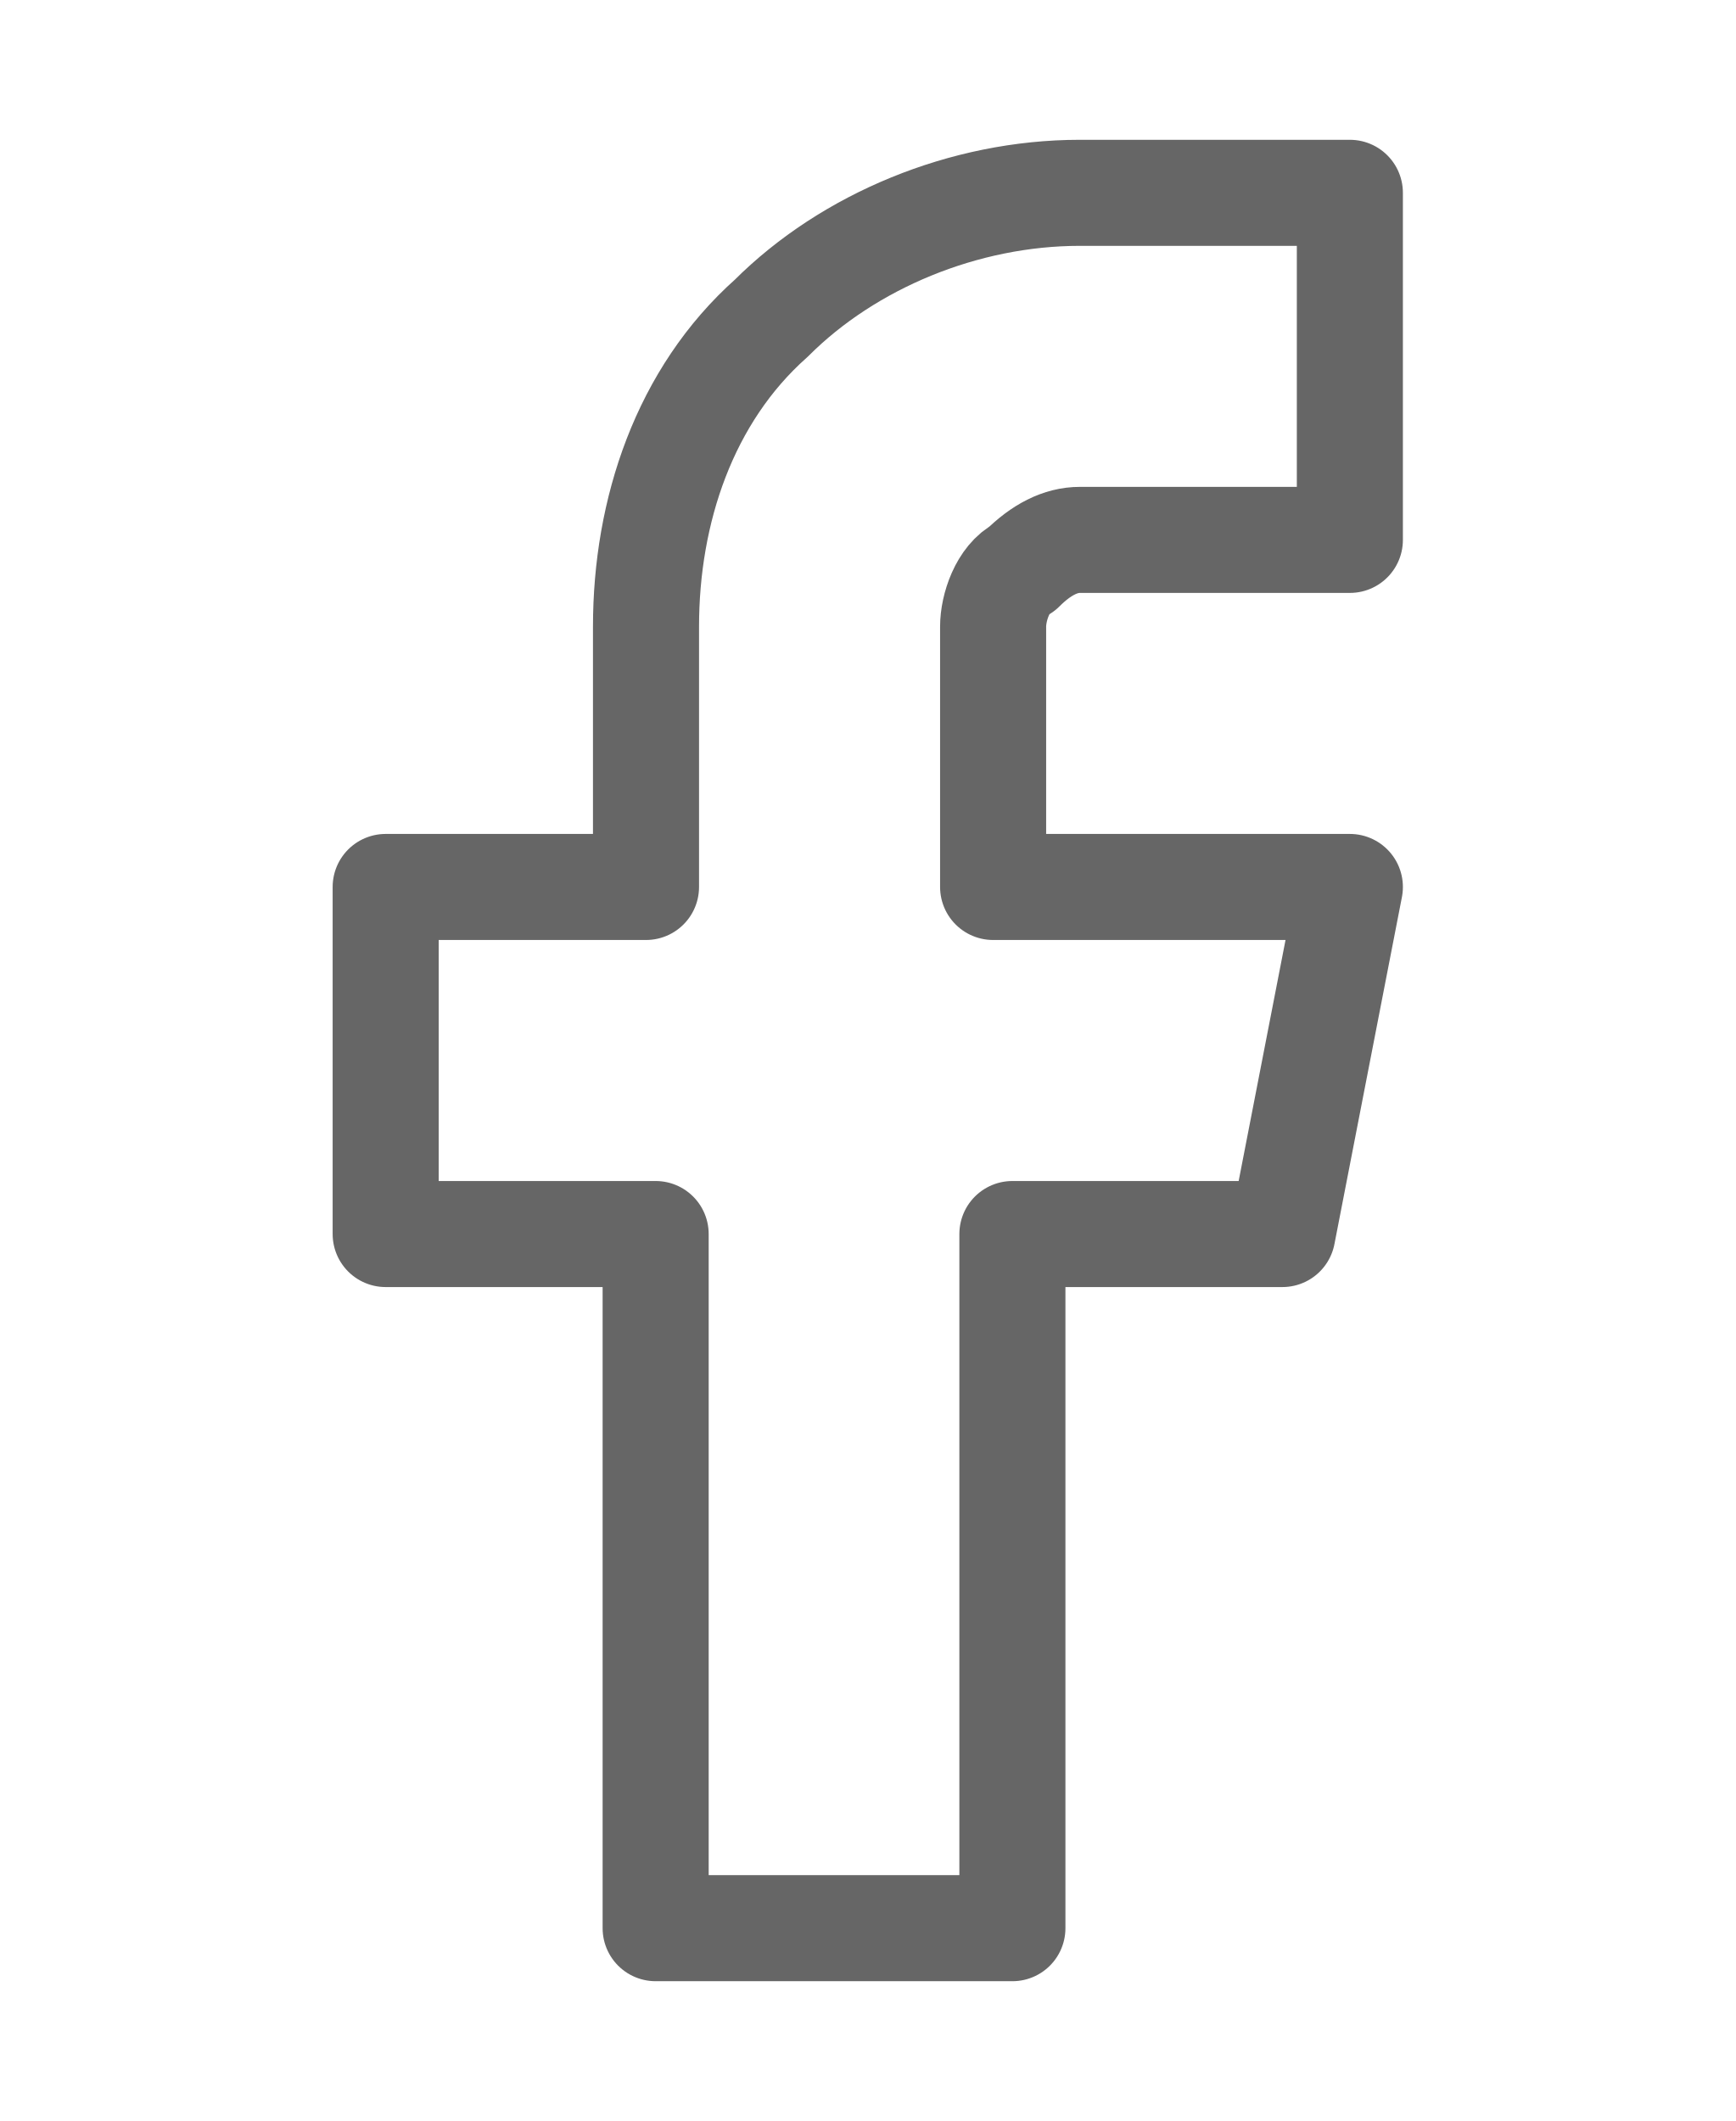
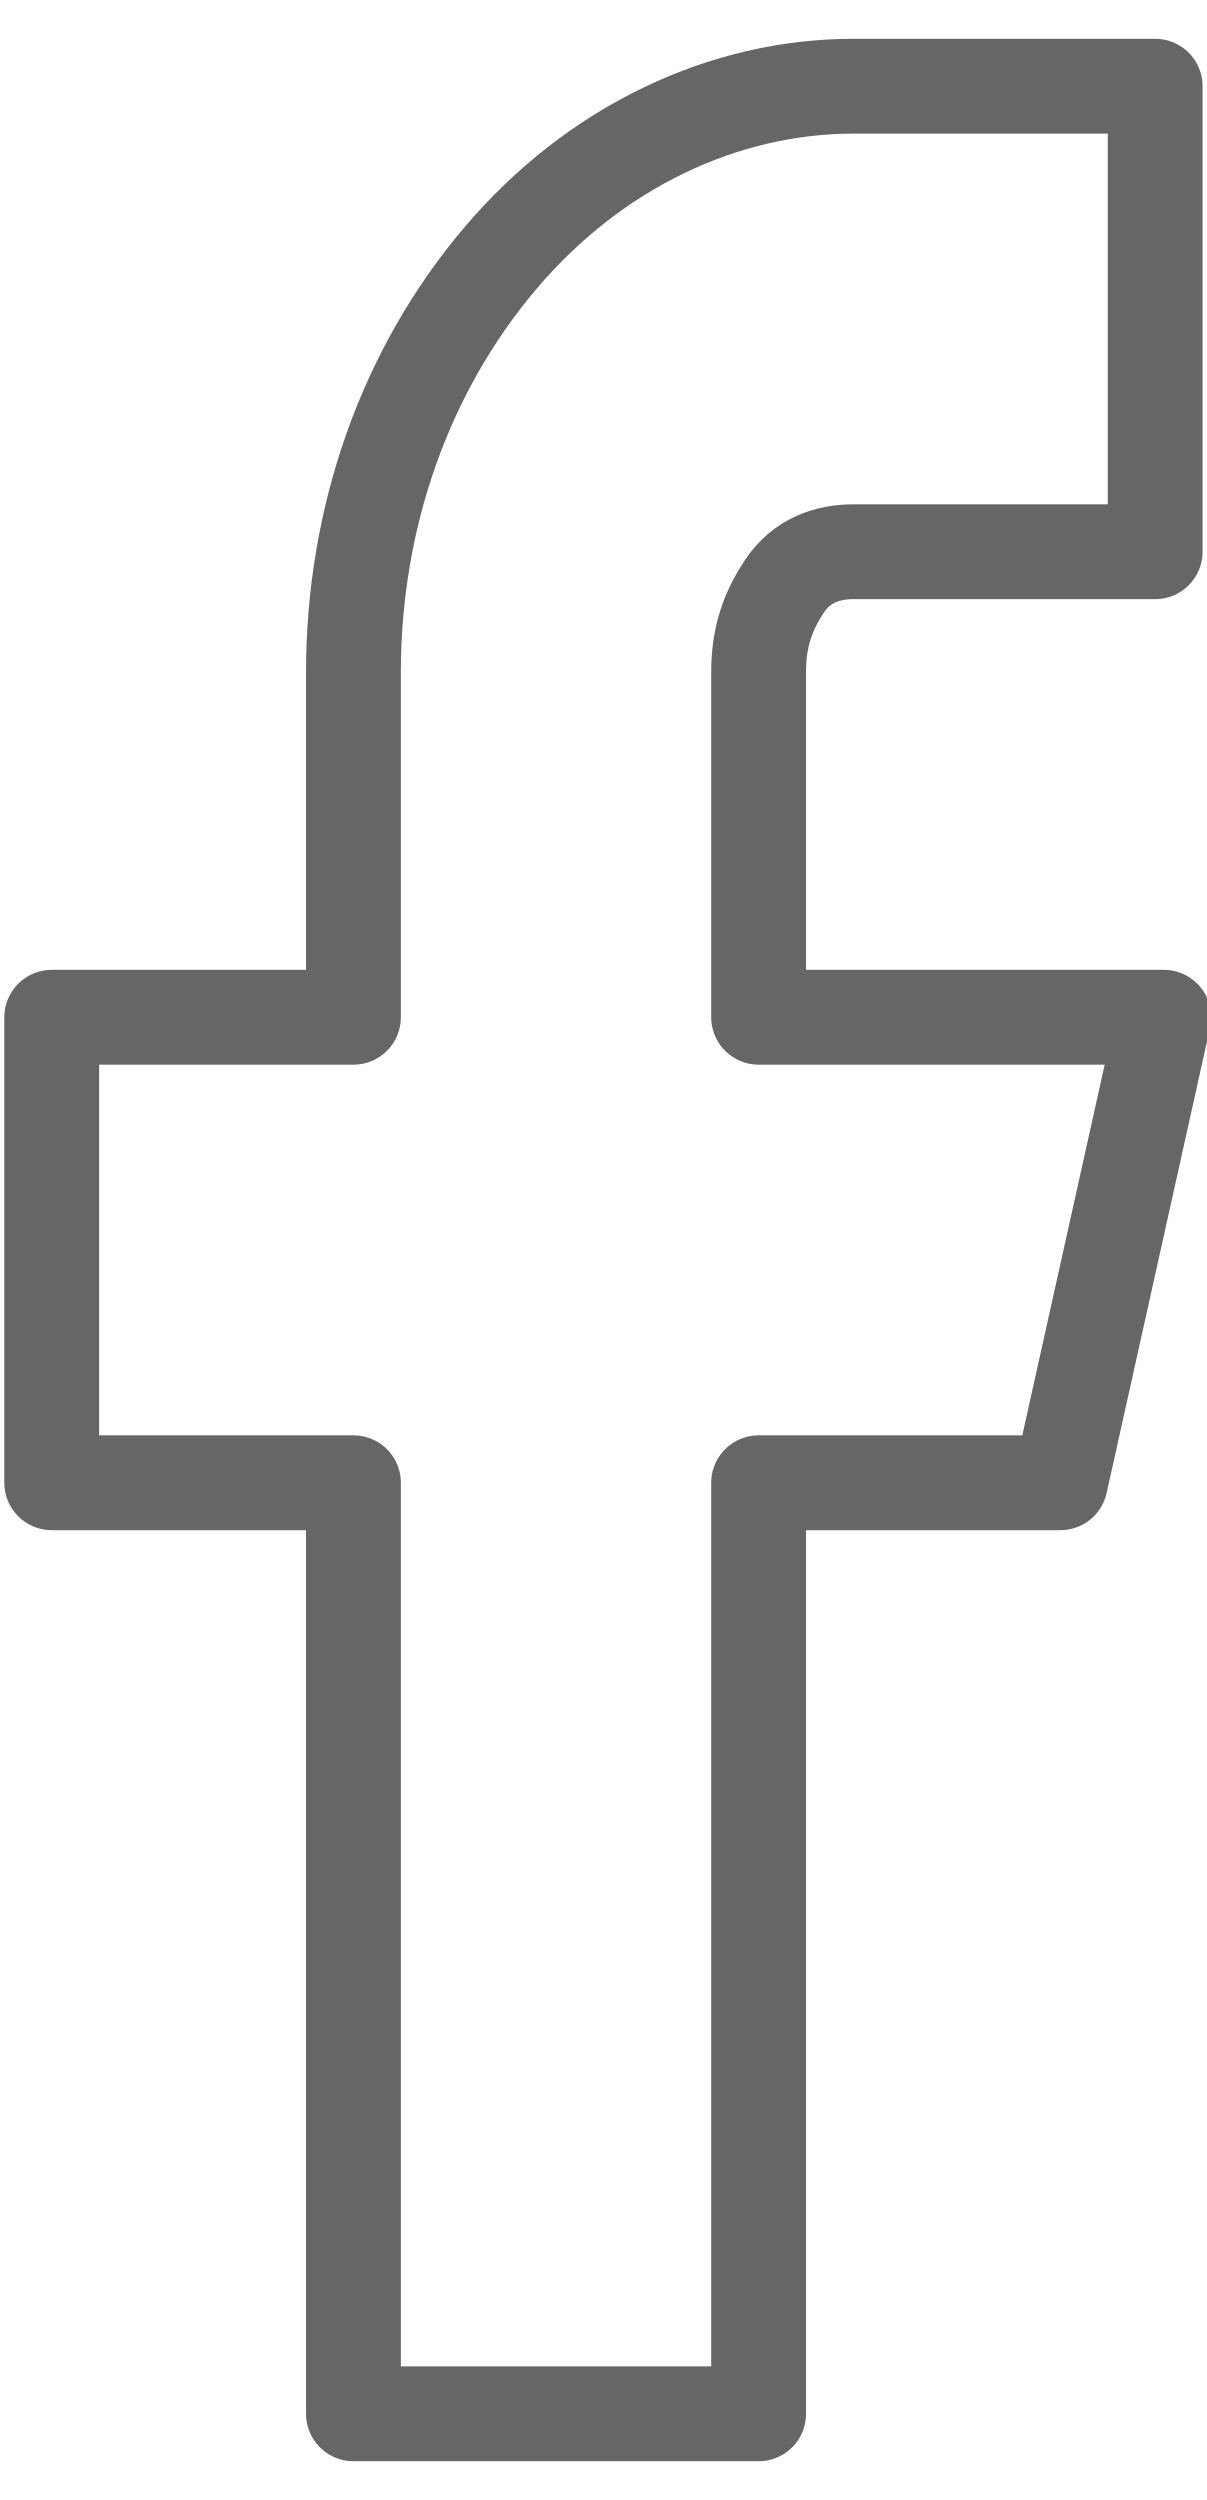
- <svg xmlns="http://www.w3.org/2000/svg" viewBox="0 0 18 22" style="enable-background:new 0 0 18 22" xml:space="preserve">
-   <path d="M14 2h-2.8C10 2 8.8 2.5 8 3.3c-.9.8-1.3 2-1.3 3.2v2.7H4v3.6h2.8V20h3.7v-7.2h2.8l.7-3.6h-3.7V6.5c0-.2.1-.5.3-.6.2-.2.4-.3.6-.3H14V2z" style="fill:none;stroke:#666;stroke-width:1.1;stroke-linecap:round;stroke-linejoin:round" />
+ <svg xmlns="http://www.w3.org/2000/svg" xml:space="preserve" viewBox="0 0 14 29">
+   <path fill="none" stroke="#666" stroke-linecap="round" stroke-linejoin="round" stroke-width="1.1" d="M13.4 1H9.9c-1.5 0-3 .7-4.1 2-1.1 1.3-1.7 3-1.7 4.8v4H.6v5.4h3.5V28h4.7V17.2h3.5l1.2-5.4H8.8v-4c0-.4.1-.7.3-1 .2-.3.5-.4.8-.4h3.5V1z" />
</svg>
